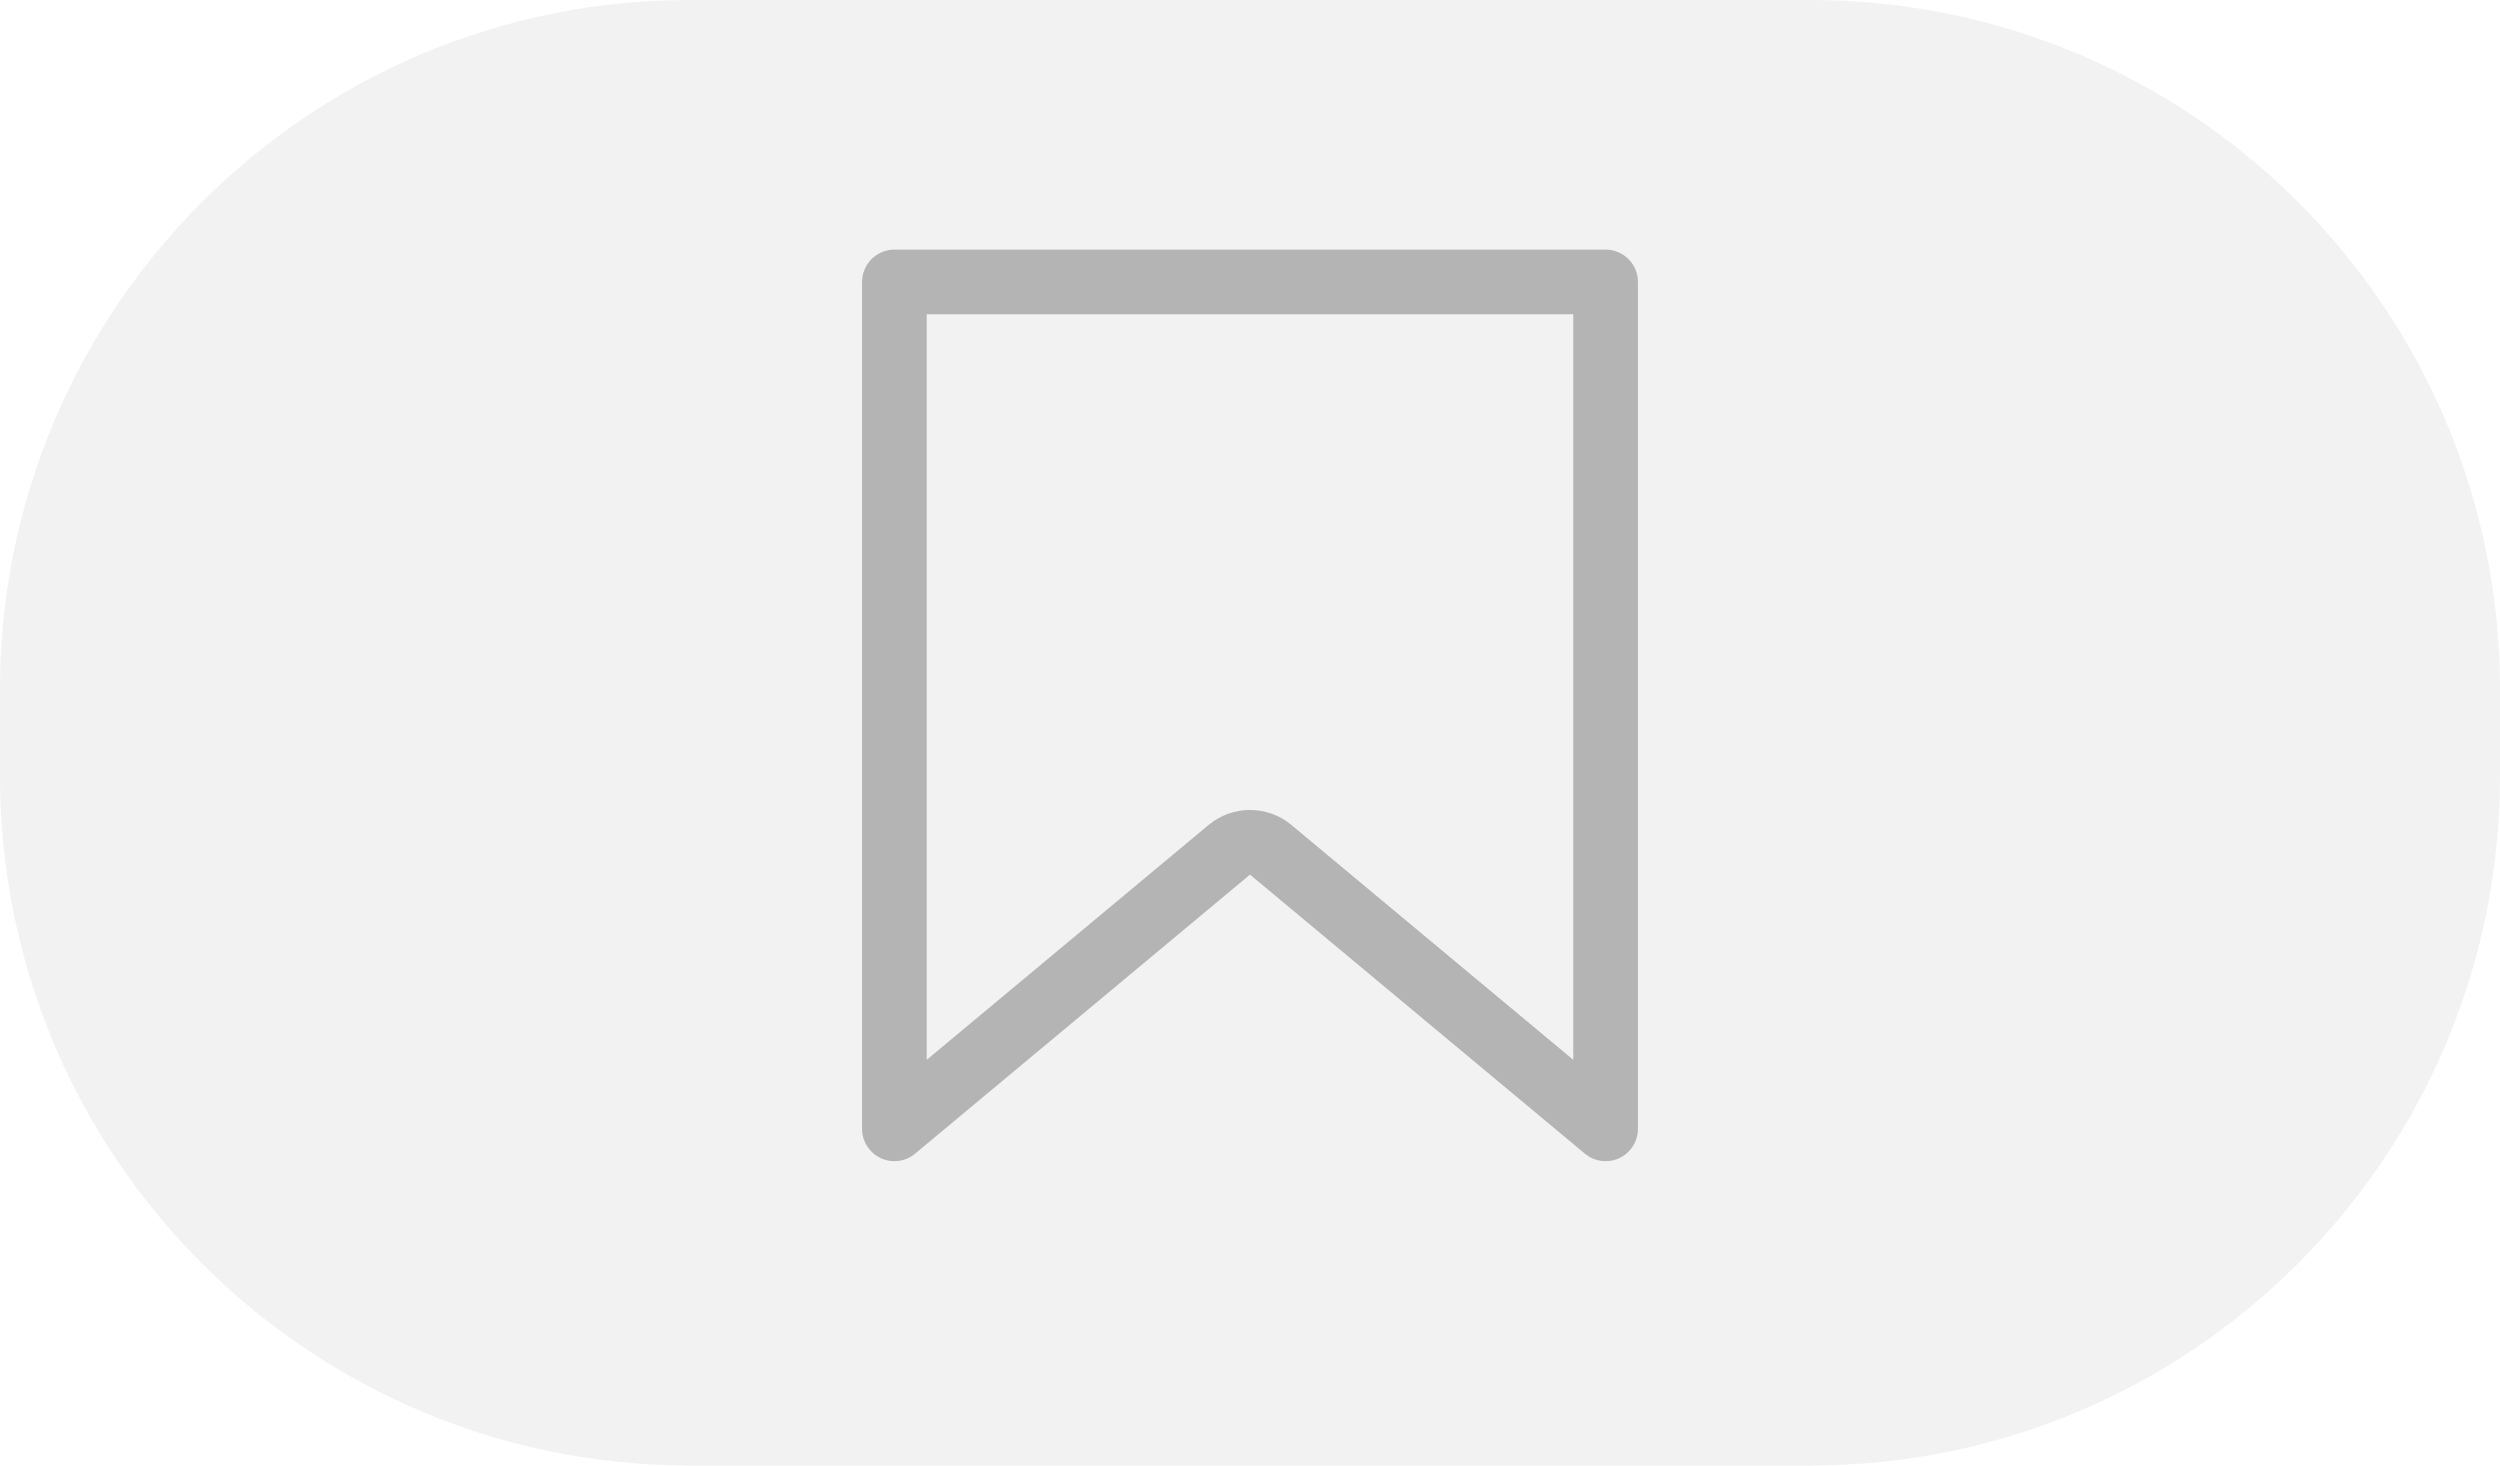
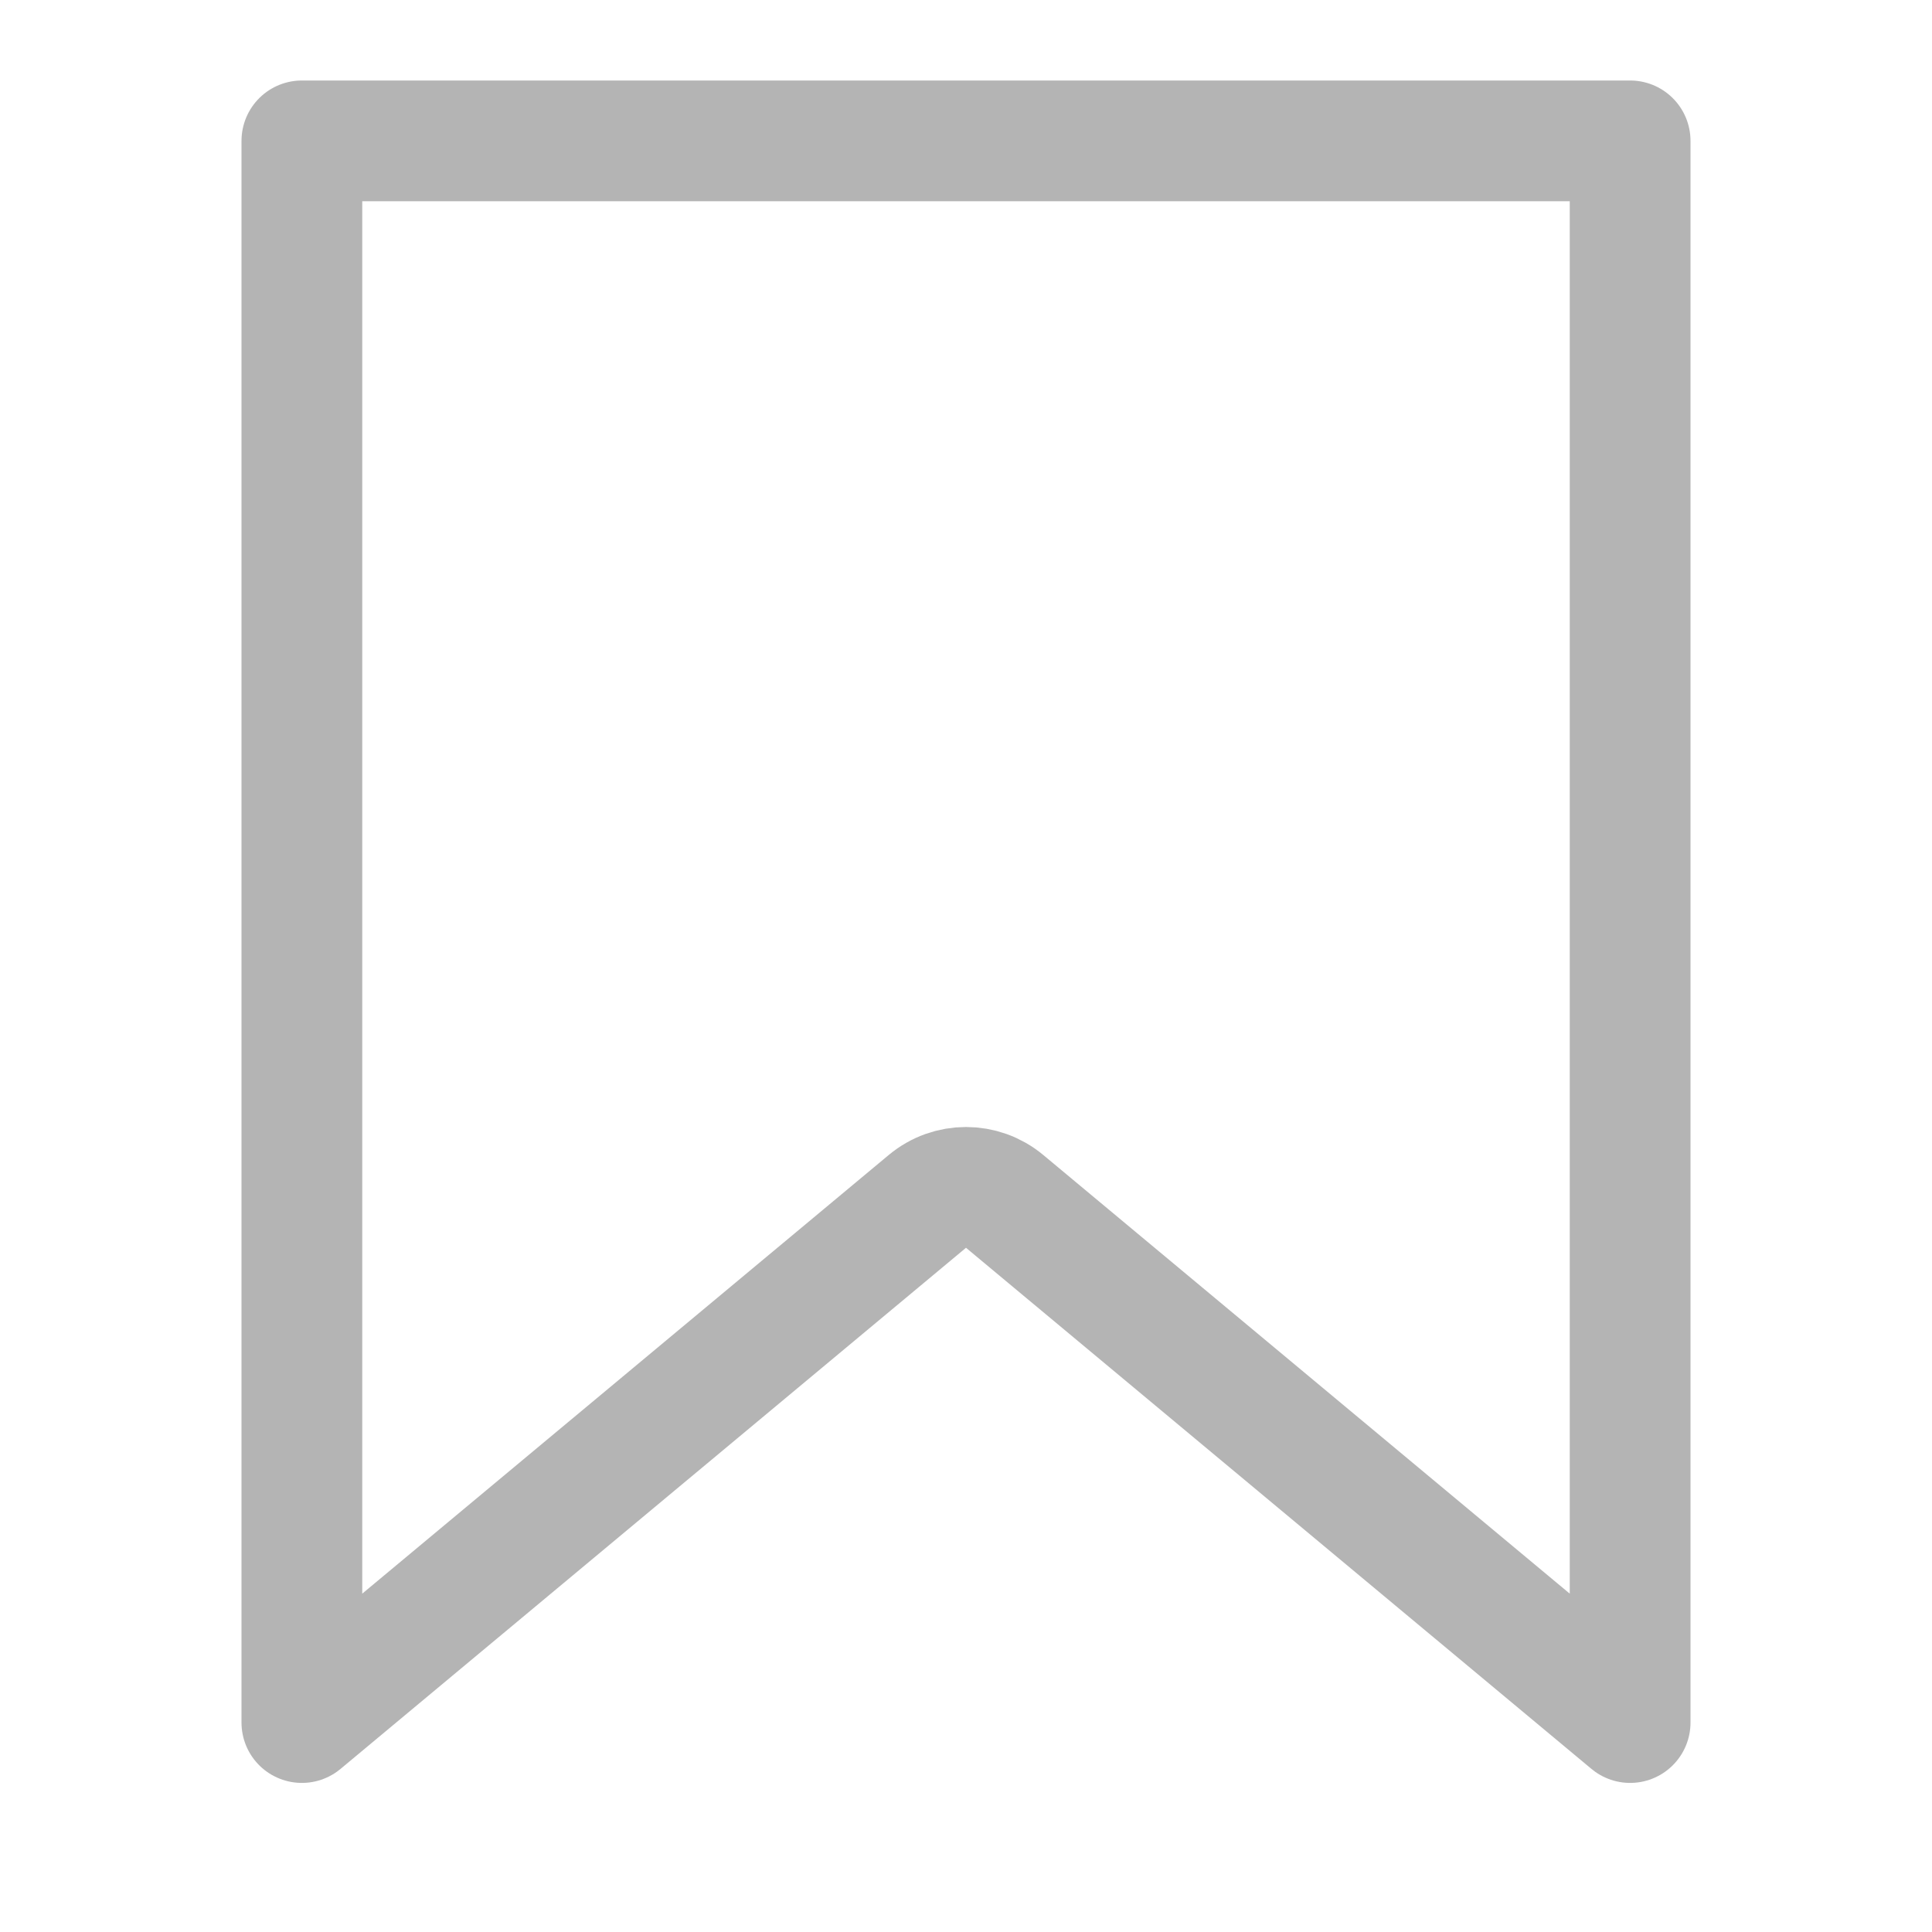
- <svg xmlns="http://www.w3.org/2000/svg" width="58" height="34" viewBox="0 0 58 34" fill="none">
-   <rect width="58" height="34" rx="16" fill="#F2F2F2" />
-   <path d="M37.25 6.541V26.189L29.48 19.715C29.202 19.483 28.798 19.483 28.52 19.715L20.75 26.189V6.541H37.25Z" stroke="#B4B4B4" stroke-width="1.5" stroke-linejoin="round" />
+ <svg xmlns="http://www.w3.org/2000/svg" width="24" height="24" viewBox="0 0 24 24" fill="none">
+   <path d="M20.25 1.75V21.398L12.48 14.924C12.202 14.692 11.798 14.692 11.52 14.924L3.75 21.398V1.75H20.25Z" stroke="#B4B4B4" stroke-width="1.5" stroke-linejoin="round" />
</svg>
